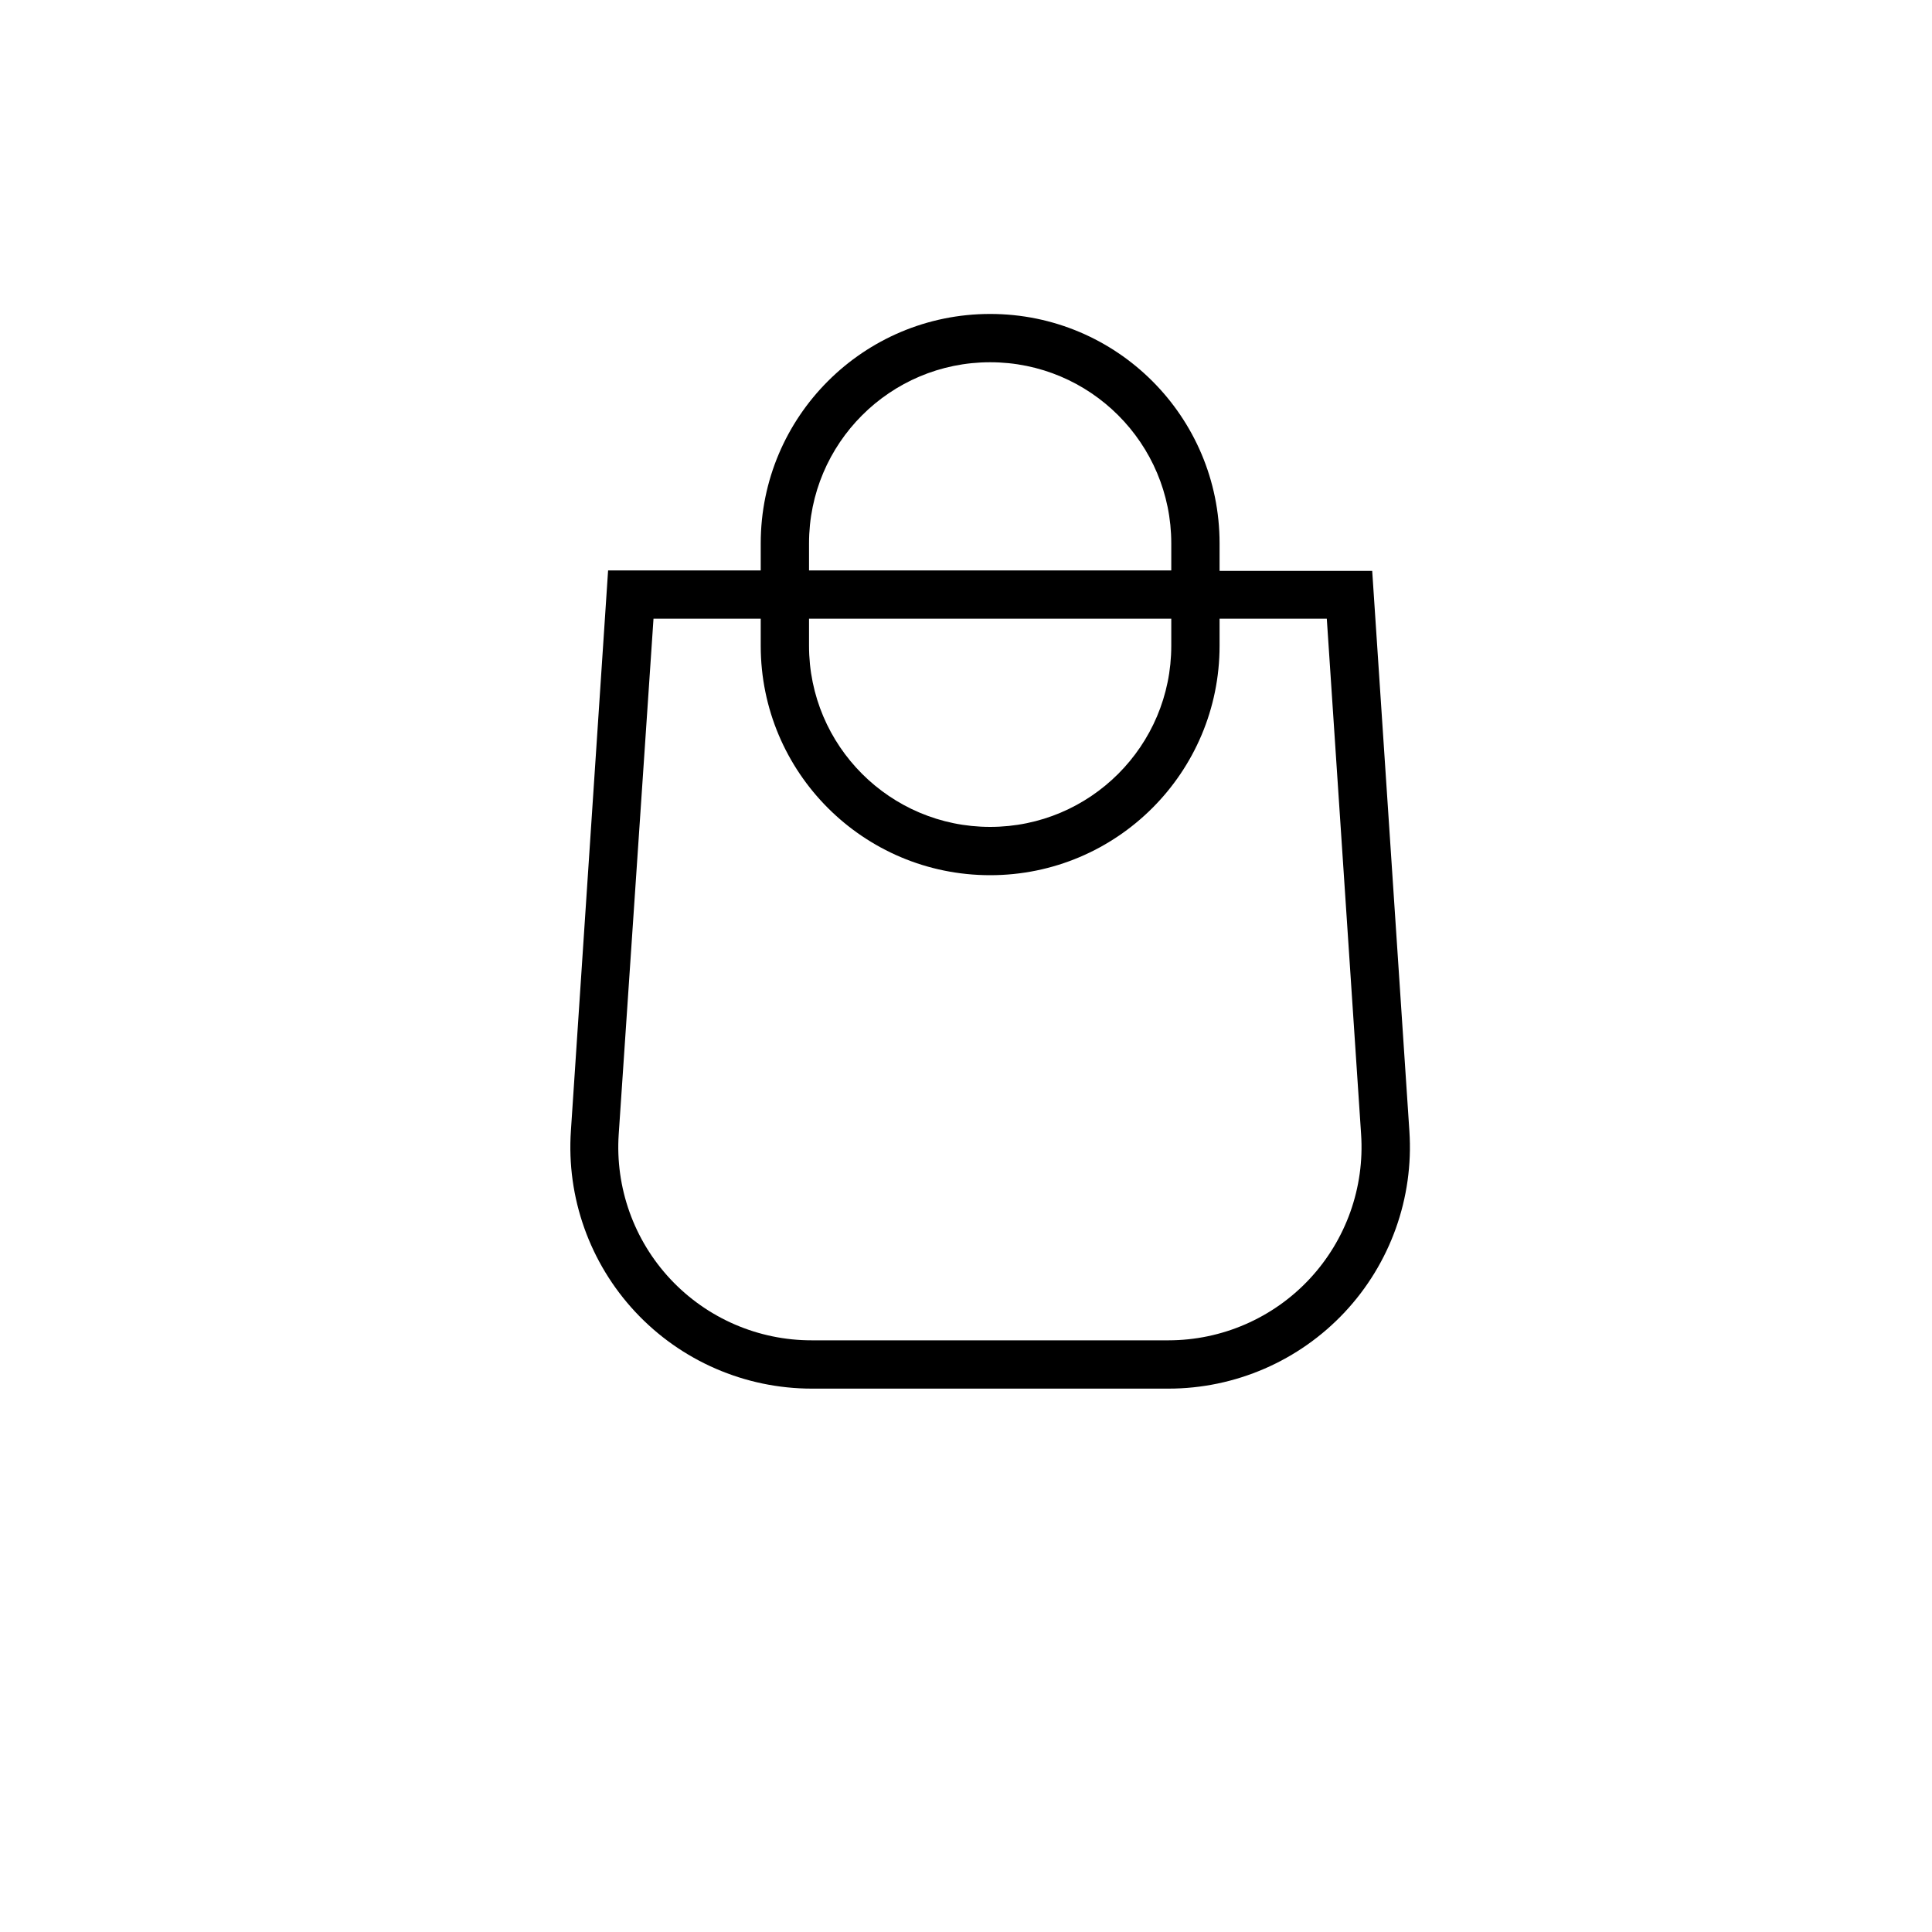
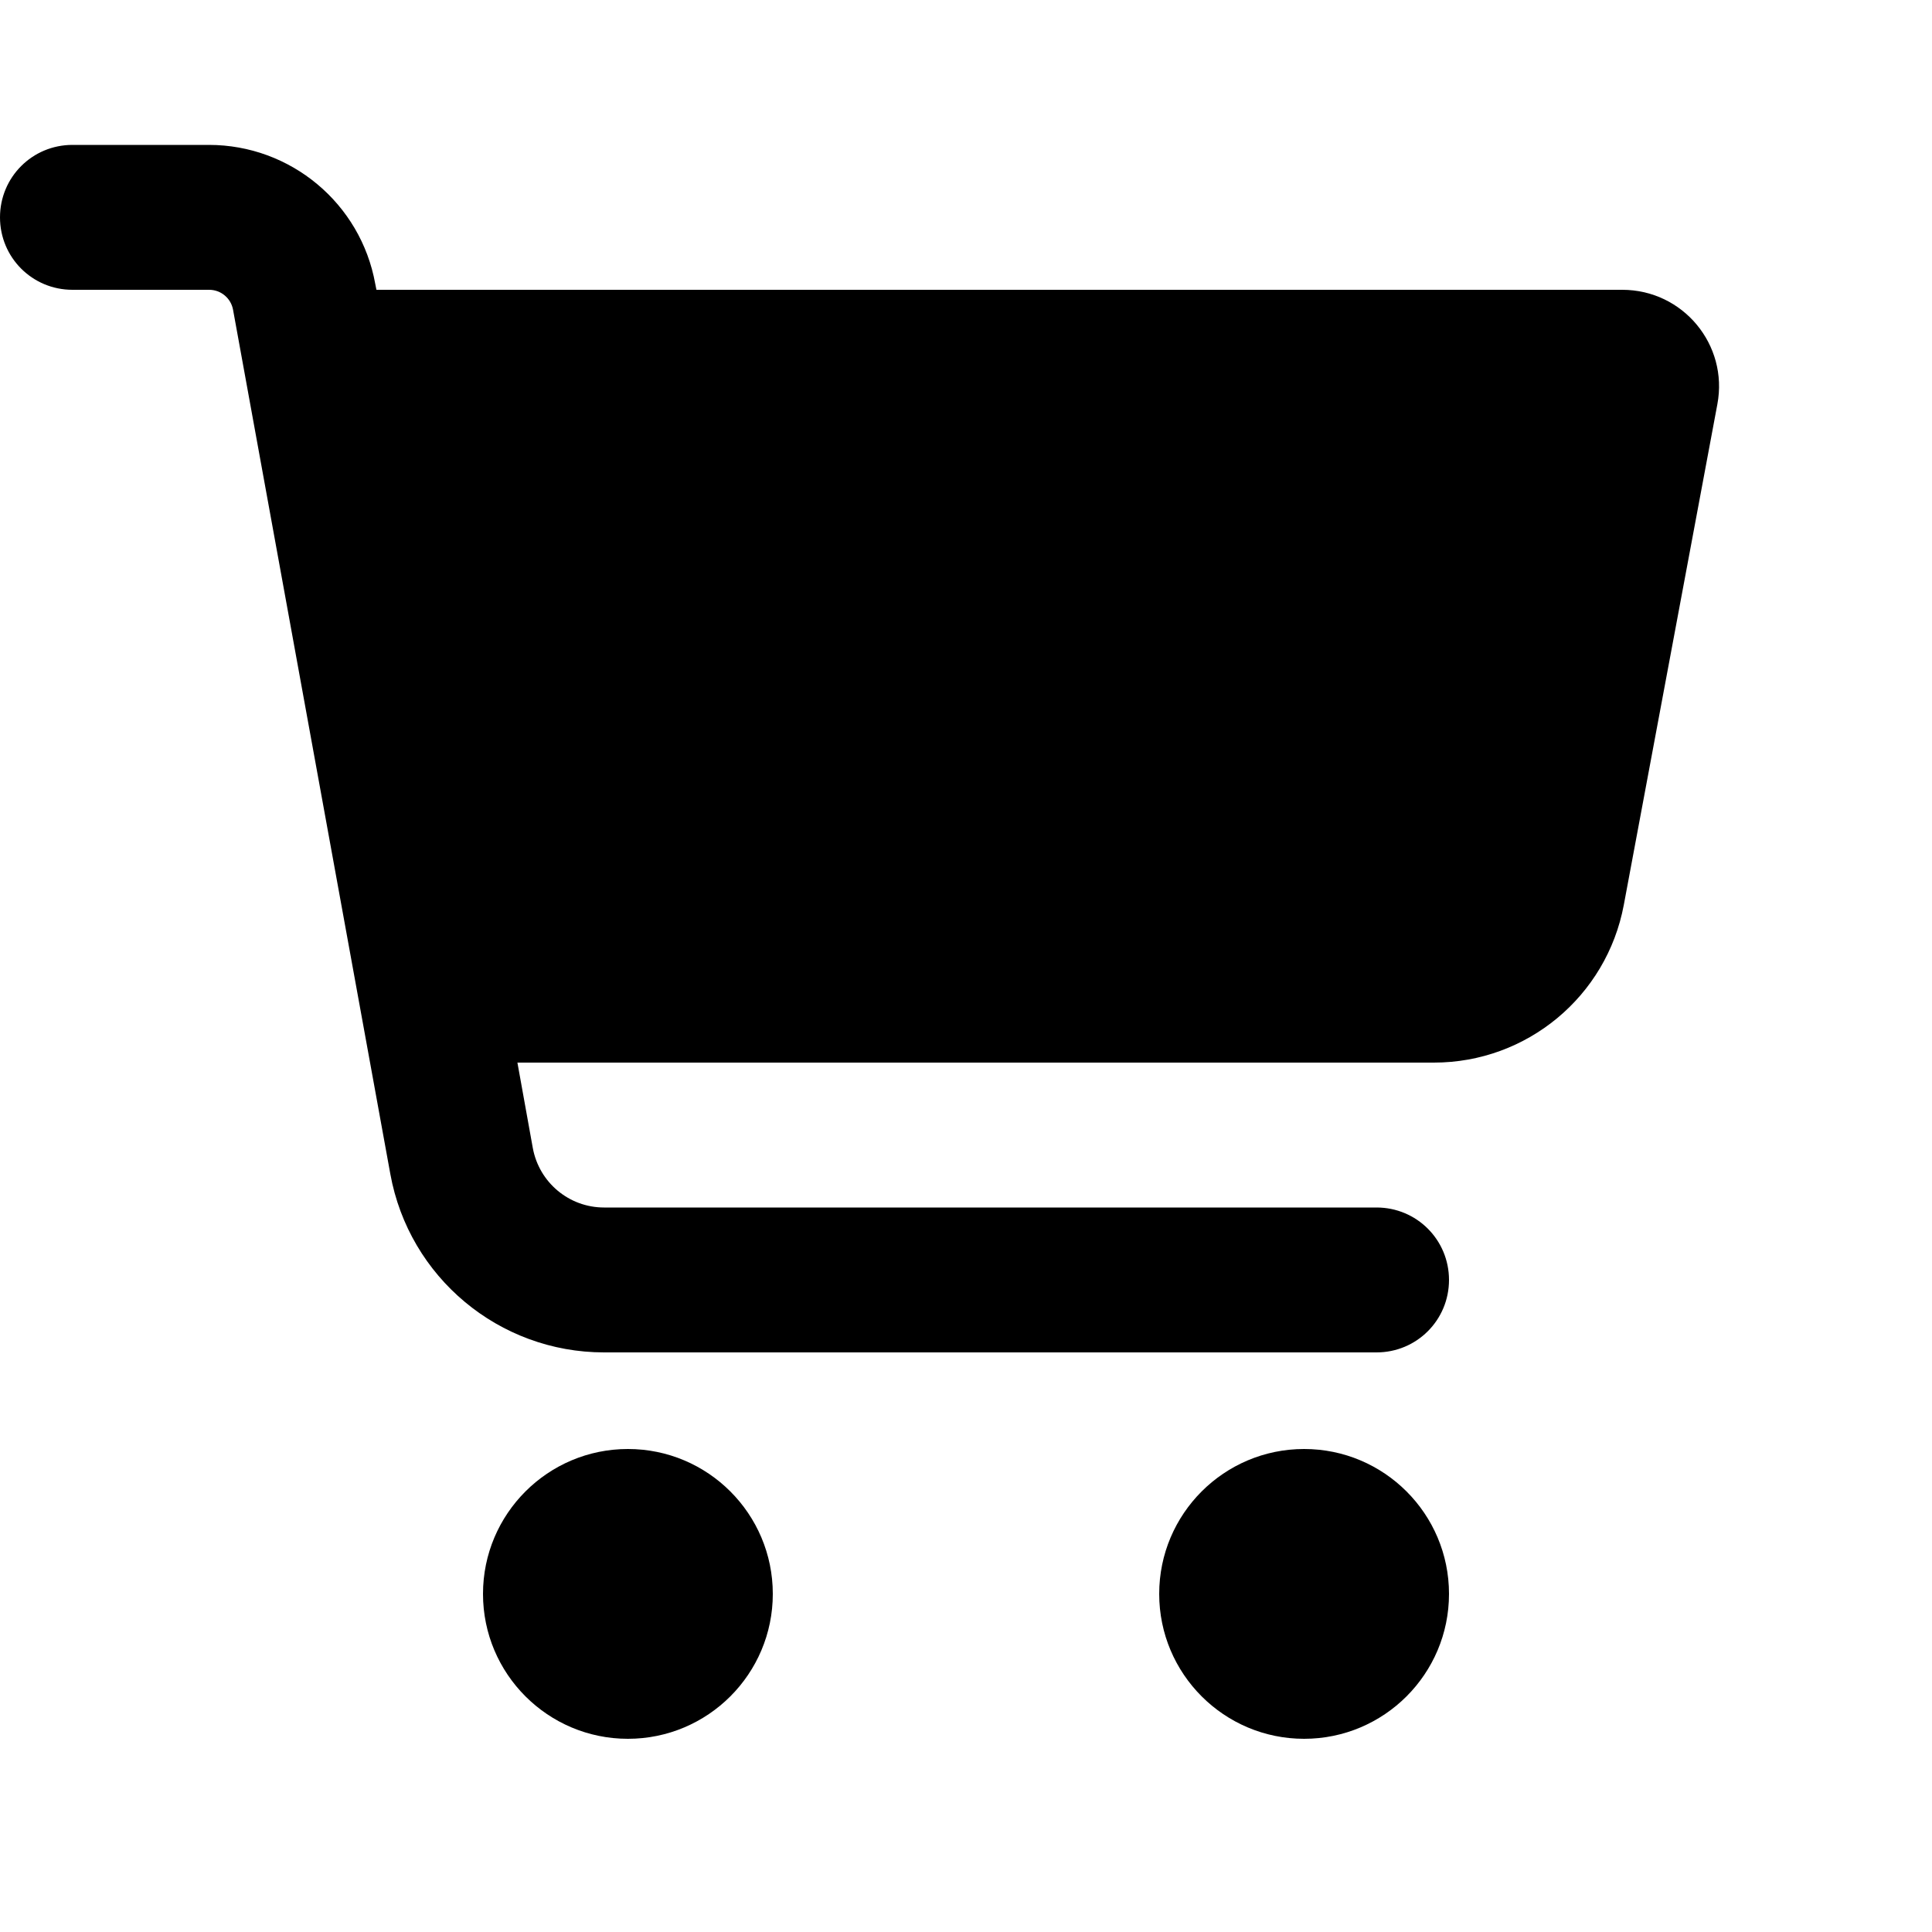
- <svg xmlns="http://www.w3.org/2000/svg" fill="none" class="icon icon-cart" viewBox="0 0 40 40">
-   <path fill="currentColor" fill-rule="evenodd" d="M20.5 6.5a4.75 4.75 0 0 0-4.75 4.75v.56h-3.16l-.77 11.6a5 5 0 0 0 4.99 5.34h7.38a5 5 0 0 0 4.99-5.33l-.77-11.6h-3.16v-.57A4.75 4.75 0 0 0 20.5 6.5m3.75 5.31v-.56a3.75 3.75 0 1 0-7.5 0v.56zm-7.5 1h7.5v.56a3.75 3.75 0 1 1-7.5 0zm-1 0v.56a4.75 4.75 0 1 0 9.5 0v-.56h2.22l.71 10.67a4 4 0 0 1-3.99 4.27h-7.38a4 4 0 0 1-4-4.27l.72-10.67z" />
+ <svg xmlns="http://www.w3.org/2000/svg" viewBox="0 0 640 640">
+   <path d="M24 48C10.7 48 0 58.7 0 72C0 85.3 10.7 96 24 96L69.3 96C73.2 96 76.5 98.8 77.2 102.6L129.3 388.9C135.5 423.1 165.3 448 200.1 448L456 448C469.3 448 480 437.3 480 424C480 410.7 469.3 400 456 400L200.1 400C188.5 400 178.6 391.7 176.5 380.3L171.4 352L475 352C505.8 352 532.2 330.1 537.9 299.8L568.9 133.9C572.6 114.2 557.5 96 537.4 96L124.7 96L124.3 94C119.5 67.4 96.3 48 69.2 48L24 48zM208 576C234.5 576 256 554.5 256 528C256 501.5 234.5 480 208 480C181.5 480 160 501.5 160 528C160 554.5 181.5 576 208 576zM432 576C458.5 576 480 554.5 480 528C480 501.5 458.5 480 432 480C405.5 480 384 501.5 384 528C384 554.5 405.5 576 432 576z" />
</svg>
